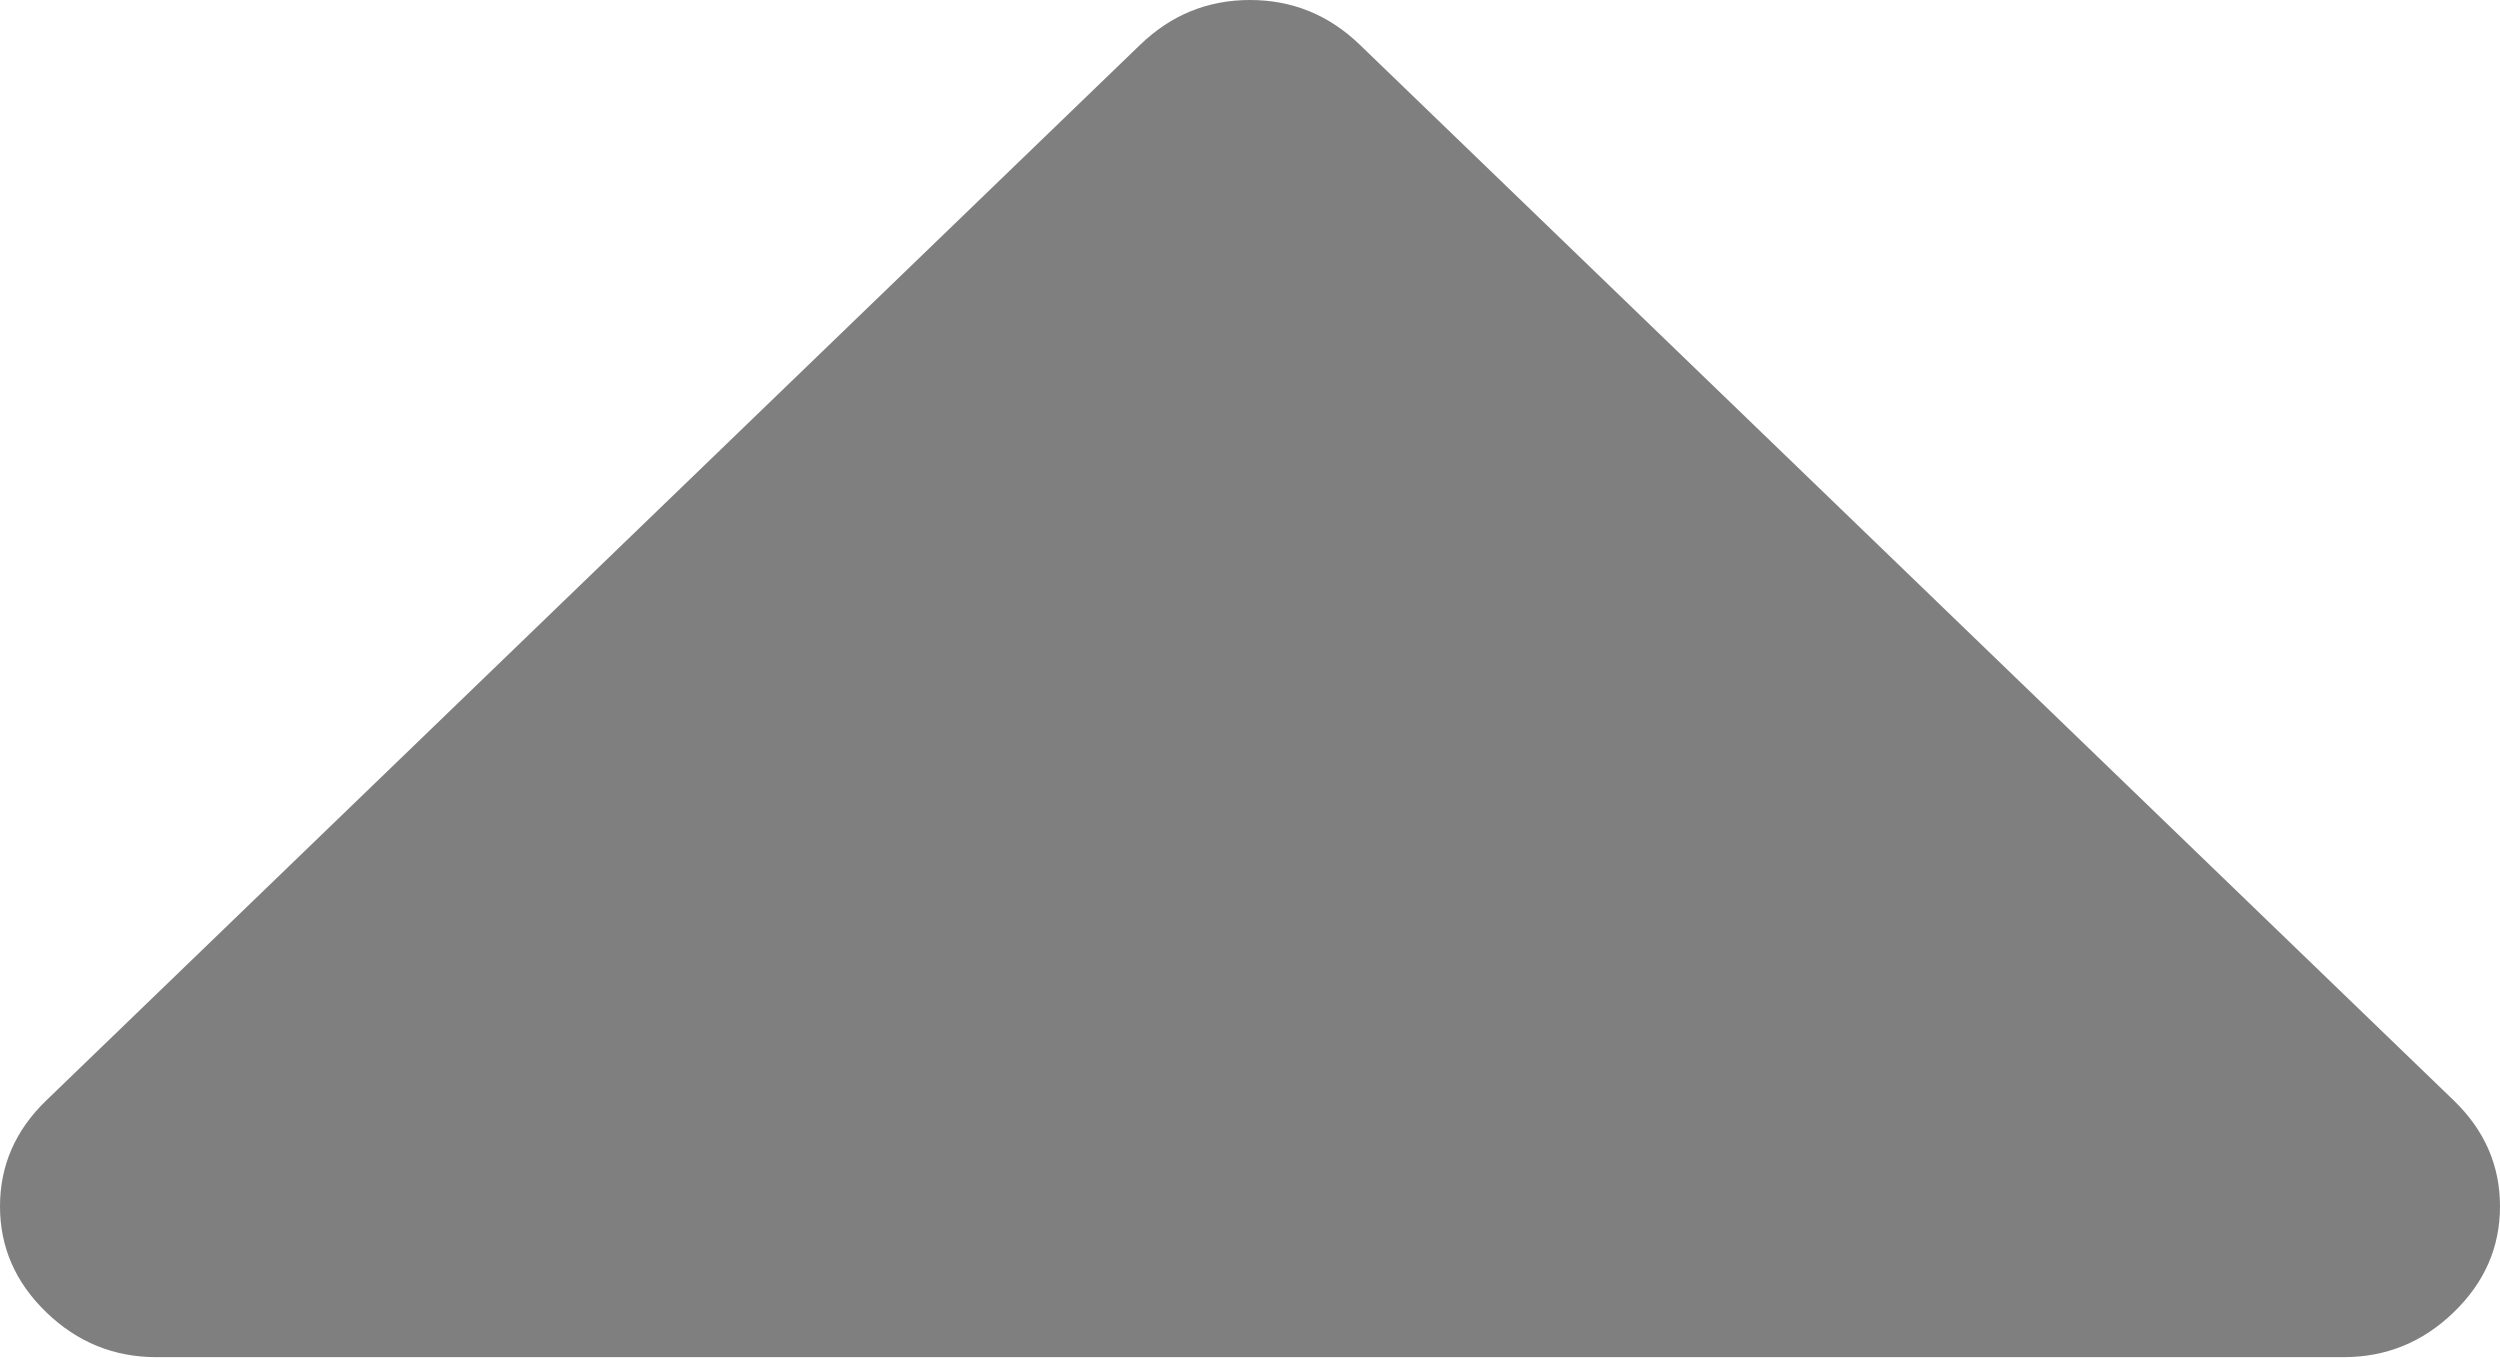
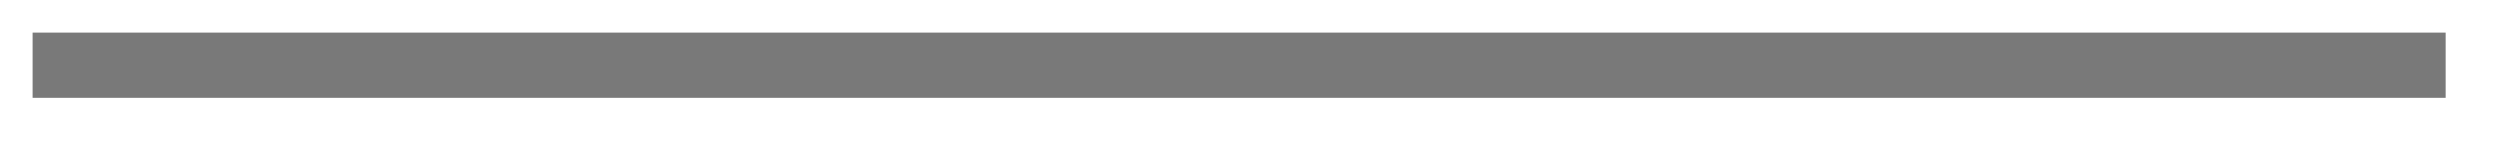
- <svg xmlns="http://www.w3.org/2000/svg" version="1.1" width="35px" height="19px">
-   <g transform="matrix(1 0 0 1 -1881 -2 )">
-     <path d="M 34.351 15.405  C 34.784 15.822  35 16.317  35 16.889  C 35 17.461  34.784 17.955  34.351 18.373  C 33.918 18.791  33.405 19  32.812 19  L 2.188 19  C 1.595 19  1.082 18.791  0.649 18.373  C 0.216 17.955  0 17.461  0 16.889  C 0 16.317  0.216 15.822  0.649 15.405  L 15.962 0.627  C 16.395 0.209  16.908 0  17.5 0  C 18.092 0  18.605 0.209  19.038 0.627  L 34.351 15.405  Z " fill-rule="nonzero" fill="#7f7f7f" stroke="none" transform="matrix(1 0 0 1 1881 2 )" />
+ <svg xmlns="http://www.w3.org/2000/svg" version="1.1" width="115px" height="7px">
+   <g transform="matrix(1 0 0 1 -589.5 -714.5 )">
+     <path d="M 591 717.5  L 702 717.5  " stroke-width="3" stroke="#797979" fill="none" />
  </g>
</svg>
